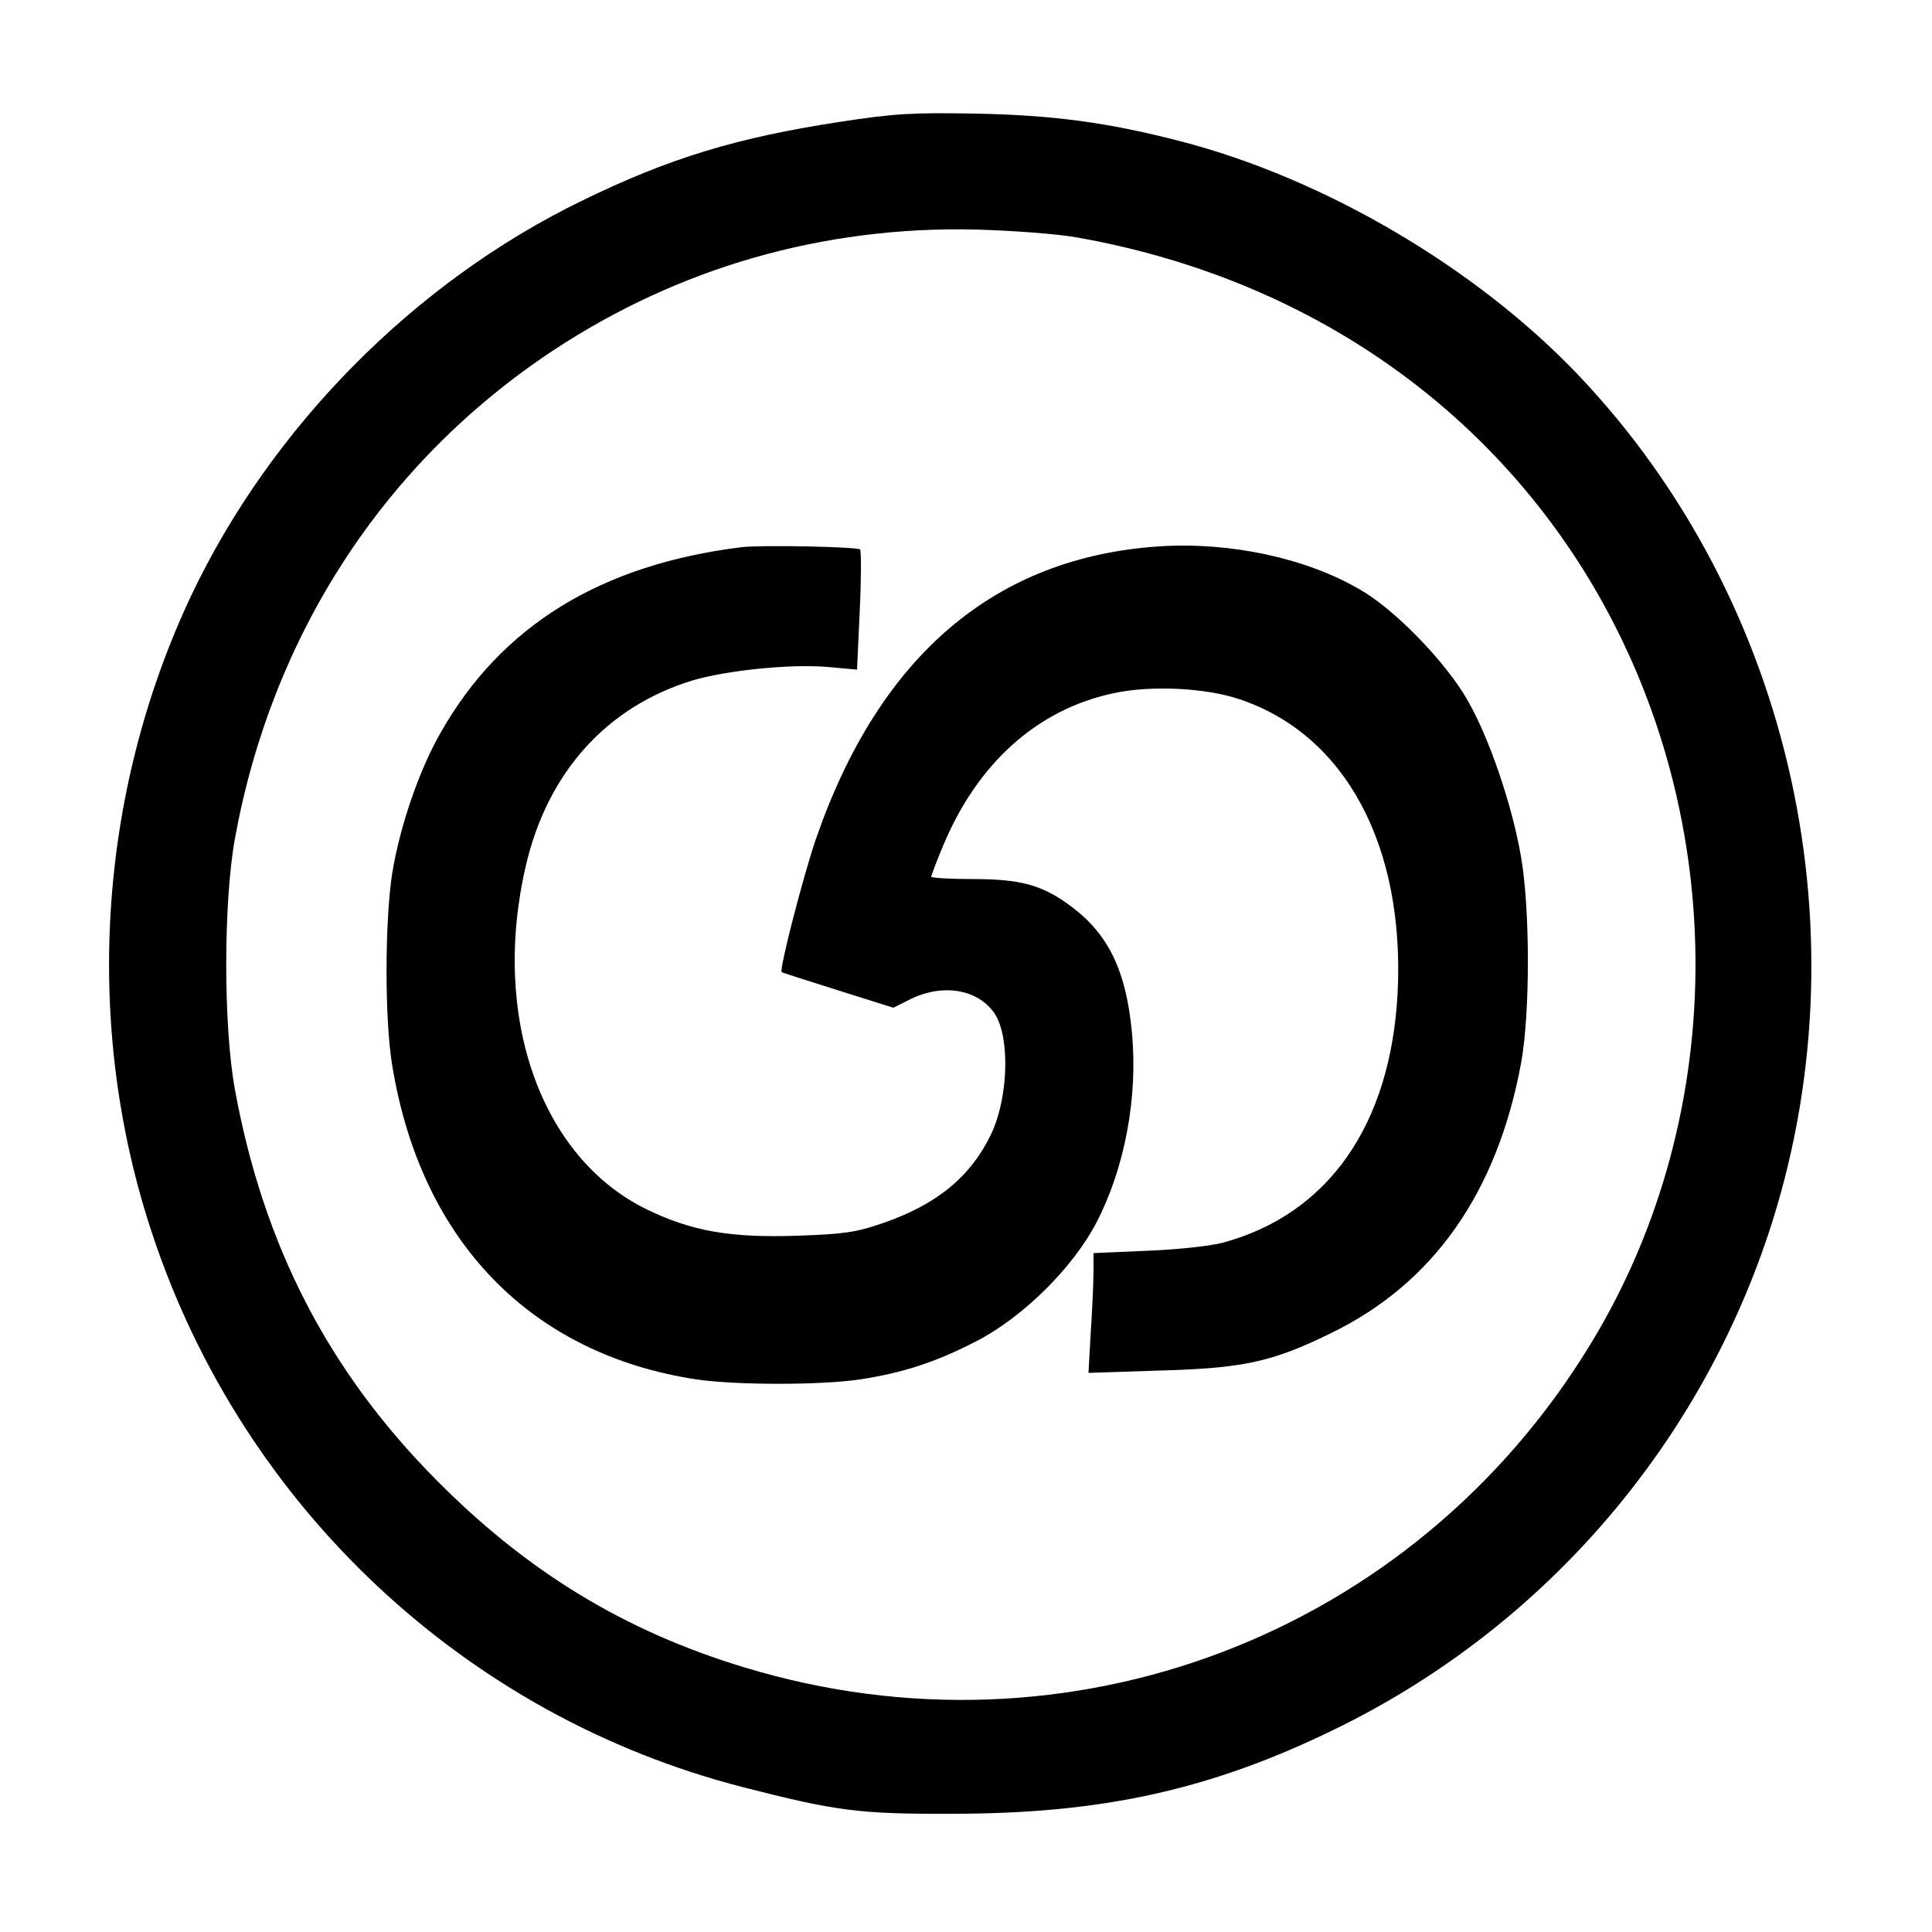
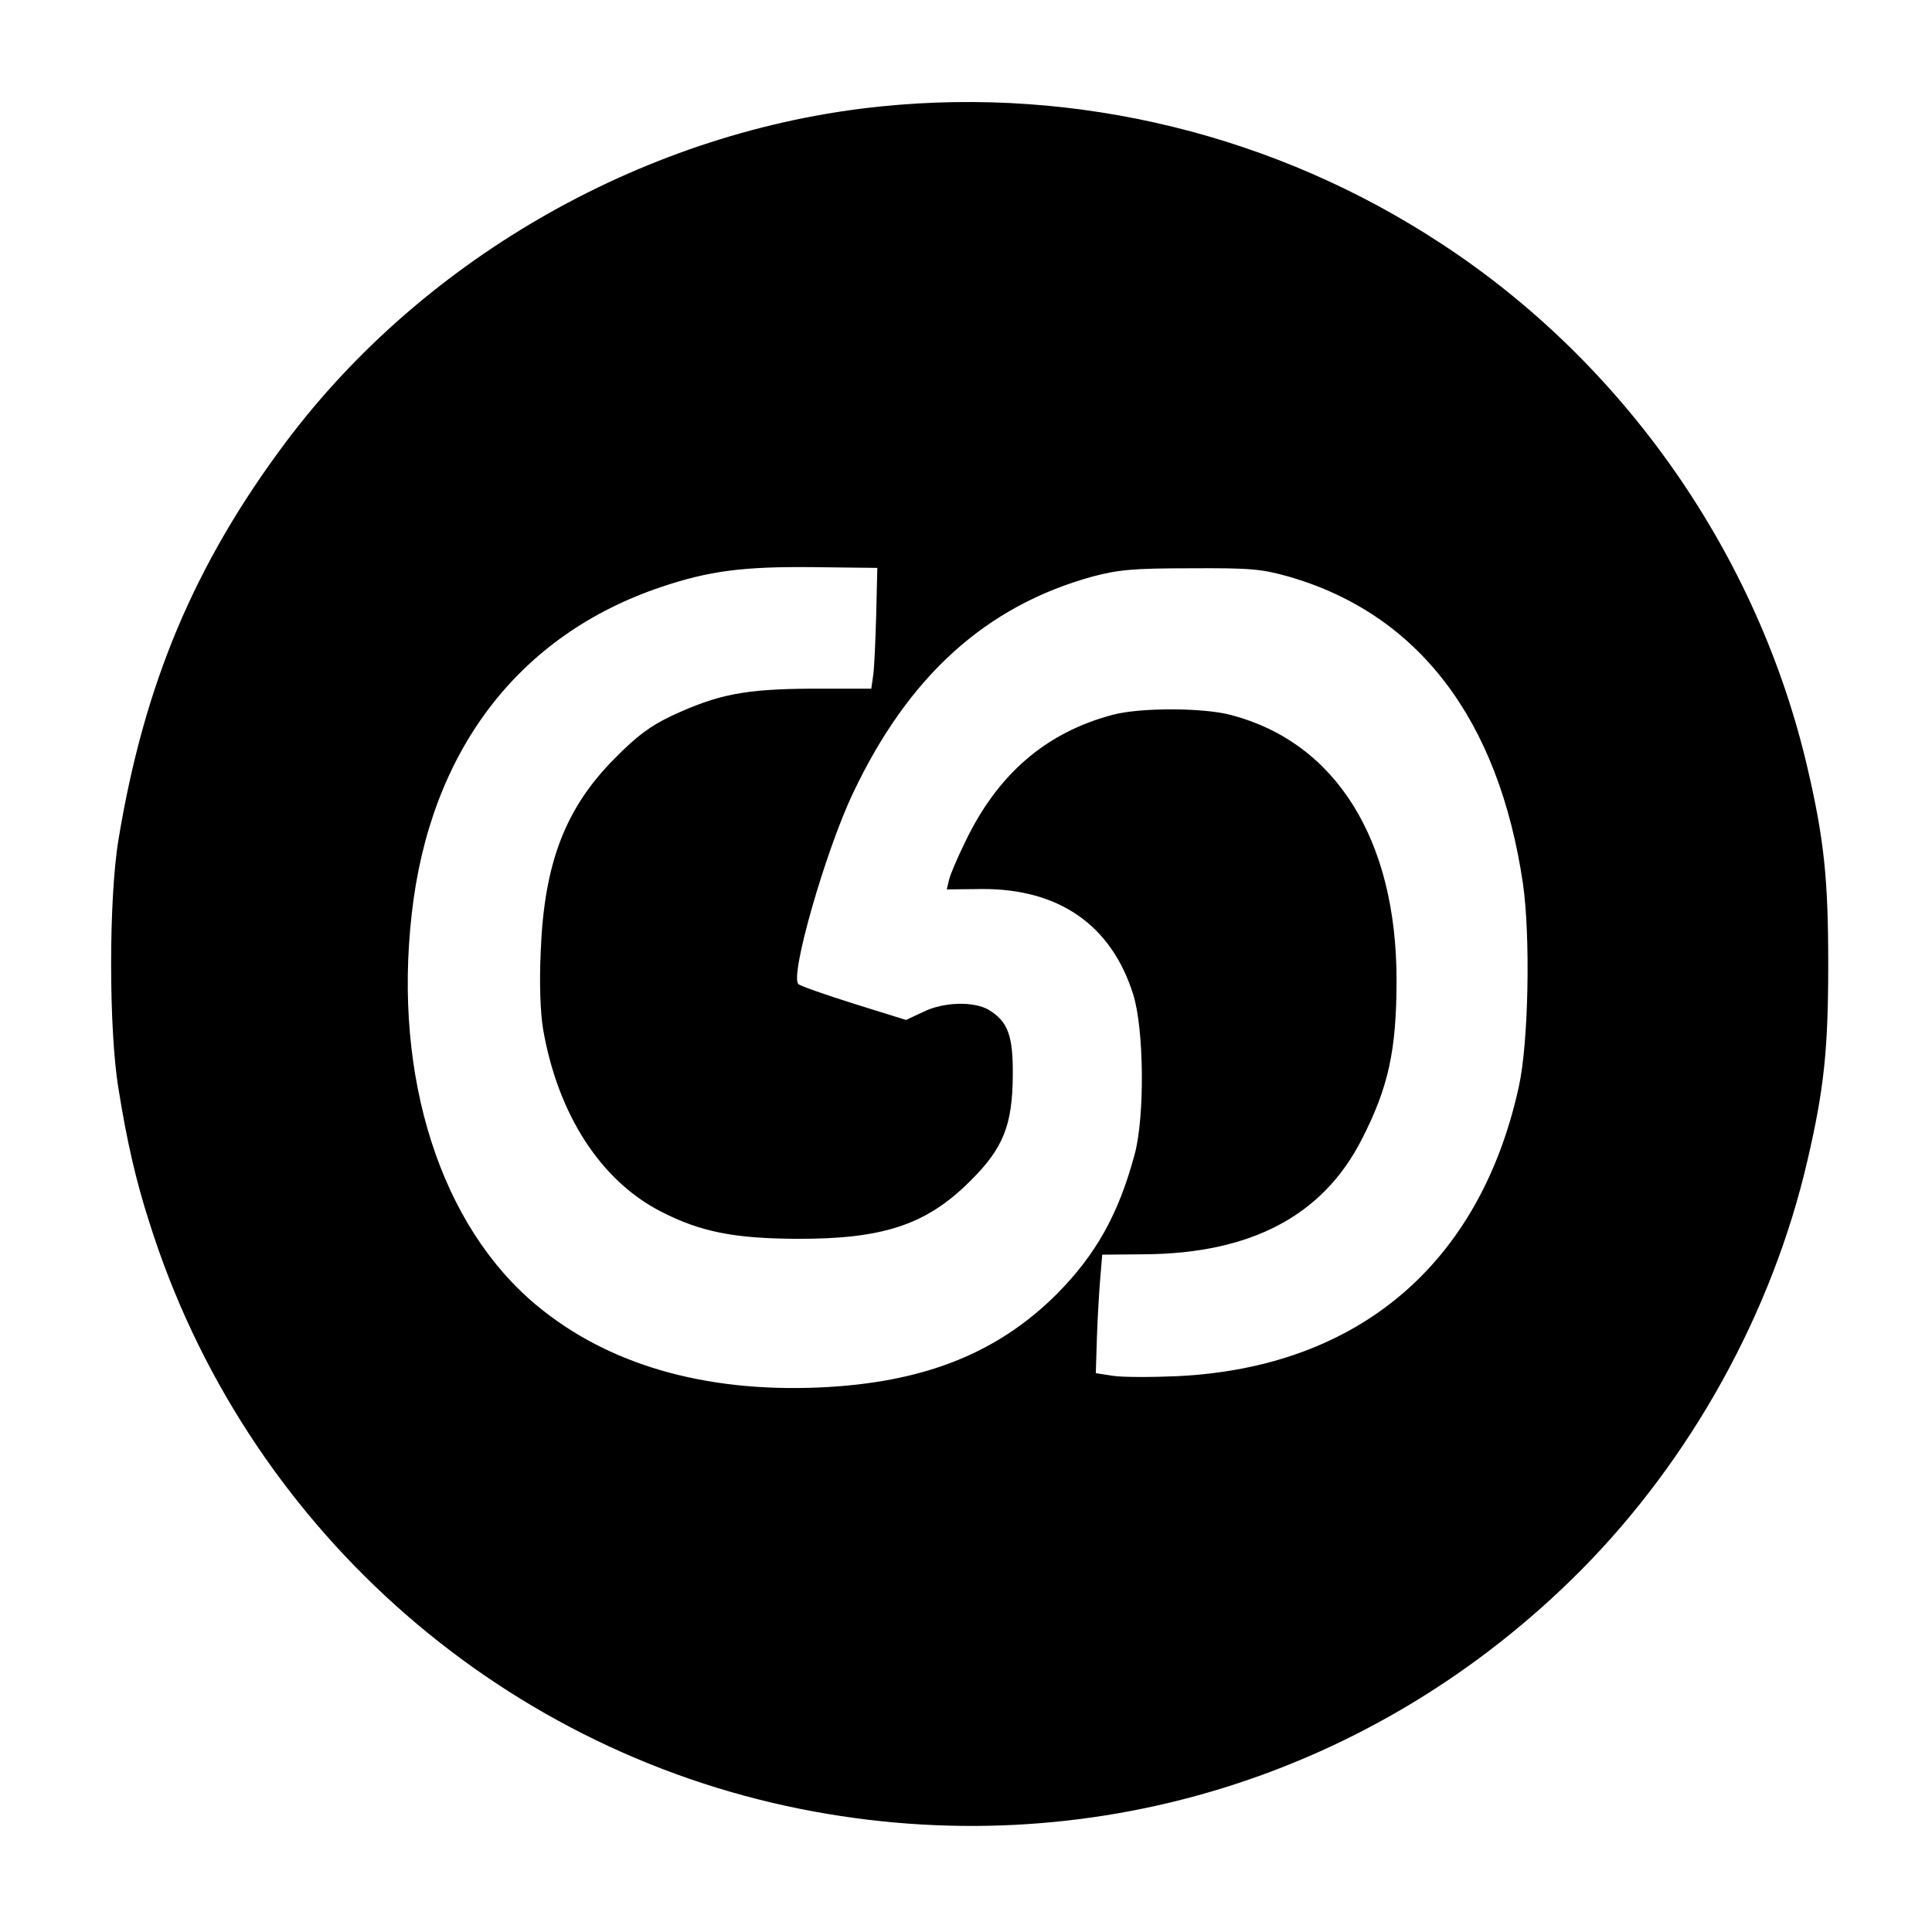
- <svg xmlns="http://www.w3.org/2000/svg" version="1.0" width="500pt" height="500pt" viewBox="0 0 500 500" preserveAspectRatio="xMidYMid meet">
-   <g transform="translate(0,500) scale(0.1,-0.1)" fill="#000000" stroke="none">
-     <path d="M2176 4685 c-269 -41 -444 -94 -671 -205 -432 -210 -803 -585 -1010 -1021 -243 -515 -280 -1117 -100 -1655 235 -706 811 -1245 1527 -1429 242 -62 301 -70 543 -69 387 0 669 62 990 219 530 258 934 720 1121 1280 256 769 64 1639 -490 2223 -265 279 -660 511 -1033 607 -186 48 -326 67 -528 71 -164 3 -212 0 -349 -21z m614 -300 c561 -100 1026 -407 1311 -865 377 -607 383 -1396 15 -1999 -458 -752 -1349 -1092 -2190 -836 -310 94 -561 247 -796 484 -280 282 -448 607 -522 1011 -30 164 -30 484 0 650 96 527 386 973 822 1262 325 215 699 323 1095 314 98 -3 210 -11 265 -21z" />
-     <path d="M1920 3584 c-365 -45 -622 -203 -779 -479 -56 -97 -106 -243 -126 -365 -19 -123 -20 -376 0 -497 74 -454 358 -748 788 -813 103 -15 321 -15 422 0 111 17 195 44 300 98 121 62 250 189 312 307 74 142 109 327 92 497 -15 155 -60 249 -154 320 -75 57 -131 73 -257 73 -60 0 -108 3 -108 6 0 3 13 38 29 76 89 217 245 357 443 399 96 21 240 14 327 -16 273 -92 427 -379 408 -760 -18 -341 -179 -572 -452 -646 -34 -9 -119 -18 -197 -21 l-138 -6 0 -47 c0 -26 -3 -95 -7 -155 l-6 -108 184 6 c217 6 291 22 444 97 265 129 430 364 492 701 23 129 23 398 -1 534 -23 132 -81 303 -137 401 -55 98 -188 236 -279 288 -140 82 -337 124 -520 112 -425 -28 -725 -283 -889 -759 -33 -97 -95 -337 -88 -343 1 -1 67 -22 146 -47 l143 -45 40 20 c83 43 175 30 220 -32 42 -58 39 -216 -6 -313 -53 -112 -142 -185 -283 -233 -66 -23 -100 -28 -219 -32 -176 -6 -274 12 -390 68 -275 134 -404 500 -313 890 56 241 209 411 431 479 88 26 251 43 349 35 l77 -7 7 152 c4 84 4 155 1 159 -8 7 -253 12 -306 6z" />
+ <svg xmlns="http://www.w3.org/2000/svg" version="1.0" width="512pt" height="512pt" viewBox="0 0 512 512" preserveAspectRatio="xMidYMid meet">
+   <g transform="translate(0,512) scale(0.1,-0.1)" fill="#000000" stroke="none">
+     <path d="M2335 4838 c-615 -62 -1207 -396 -1577 -889 -242 -323 -376 -641 -444 -1054 -26 -155 -26 -505 0 -660 22 -139 47 -247 82 -355 250 -795 914 -1392 1726 -1554 757 -151 1522 83 2069 634 291 294 506 682 599 1085 44 189 55 294 55 520 0 226 -11 331 -55 520 -131 564 -485 1072 -970 1389 -438 288 -964 417 -1485 364z m-13 -1348 c-2 -69 -5 -141 -8 -160 l-5 -35 -157 0 c-179 -1 -249 -15 -372 -72 -57 -27 -93 -54 -150 -112 -132 -132 -188 -279 -197 -512 -4 -83 -1 -162 6 -205 39 -227 153 -404 315 -486 104 -53 193 -70 356 -71 230 -1 345 37 461 153 88 87 112 148 113 280 1 106 -13 143 -64 174 -40 23 -120 21 -174 -6 l-45 -21 -138 43 c-76 24 -142 47 -147 52 -24 20 72 354 145 507 147 310 352 495 634 573 68 18 107 22 260 22 160 1 189 -2 260 -22 344 -99 557 -379 621 -814 20 -139 15 -421 -11 -538 -103 -470 -426 -744 -905 -767 -69 -3 -146 -3 -171 1 l-45 7 3 97 c2 53 6 124 9 157 l5 60 112 1 c282 2 472 102 575 303 71 138 93 236 93 424 0 372 -161 629 -438 702 -74 20 -241 20 -313 1 -179 -47 -308 -159 -394 -341 -19 -39 -38 -83 -41 -97 l-6 -25 93 1 c204 1 343 -95 401 -279 29 -92 31 -324 4 -424 -43 -160 -103 -266 -207 -371 -159 -158 -355 -235 -630 -247 -304 -13 -559 61 -747 217 -255 211 -381 604 -332 1037 48 432 283 741 663 868 125 42 216 54 401 52 l170 -2 -3 -125z" />
  </g>
</svg>
